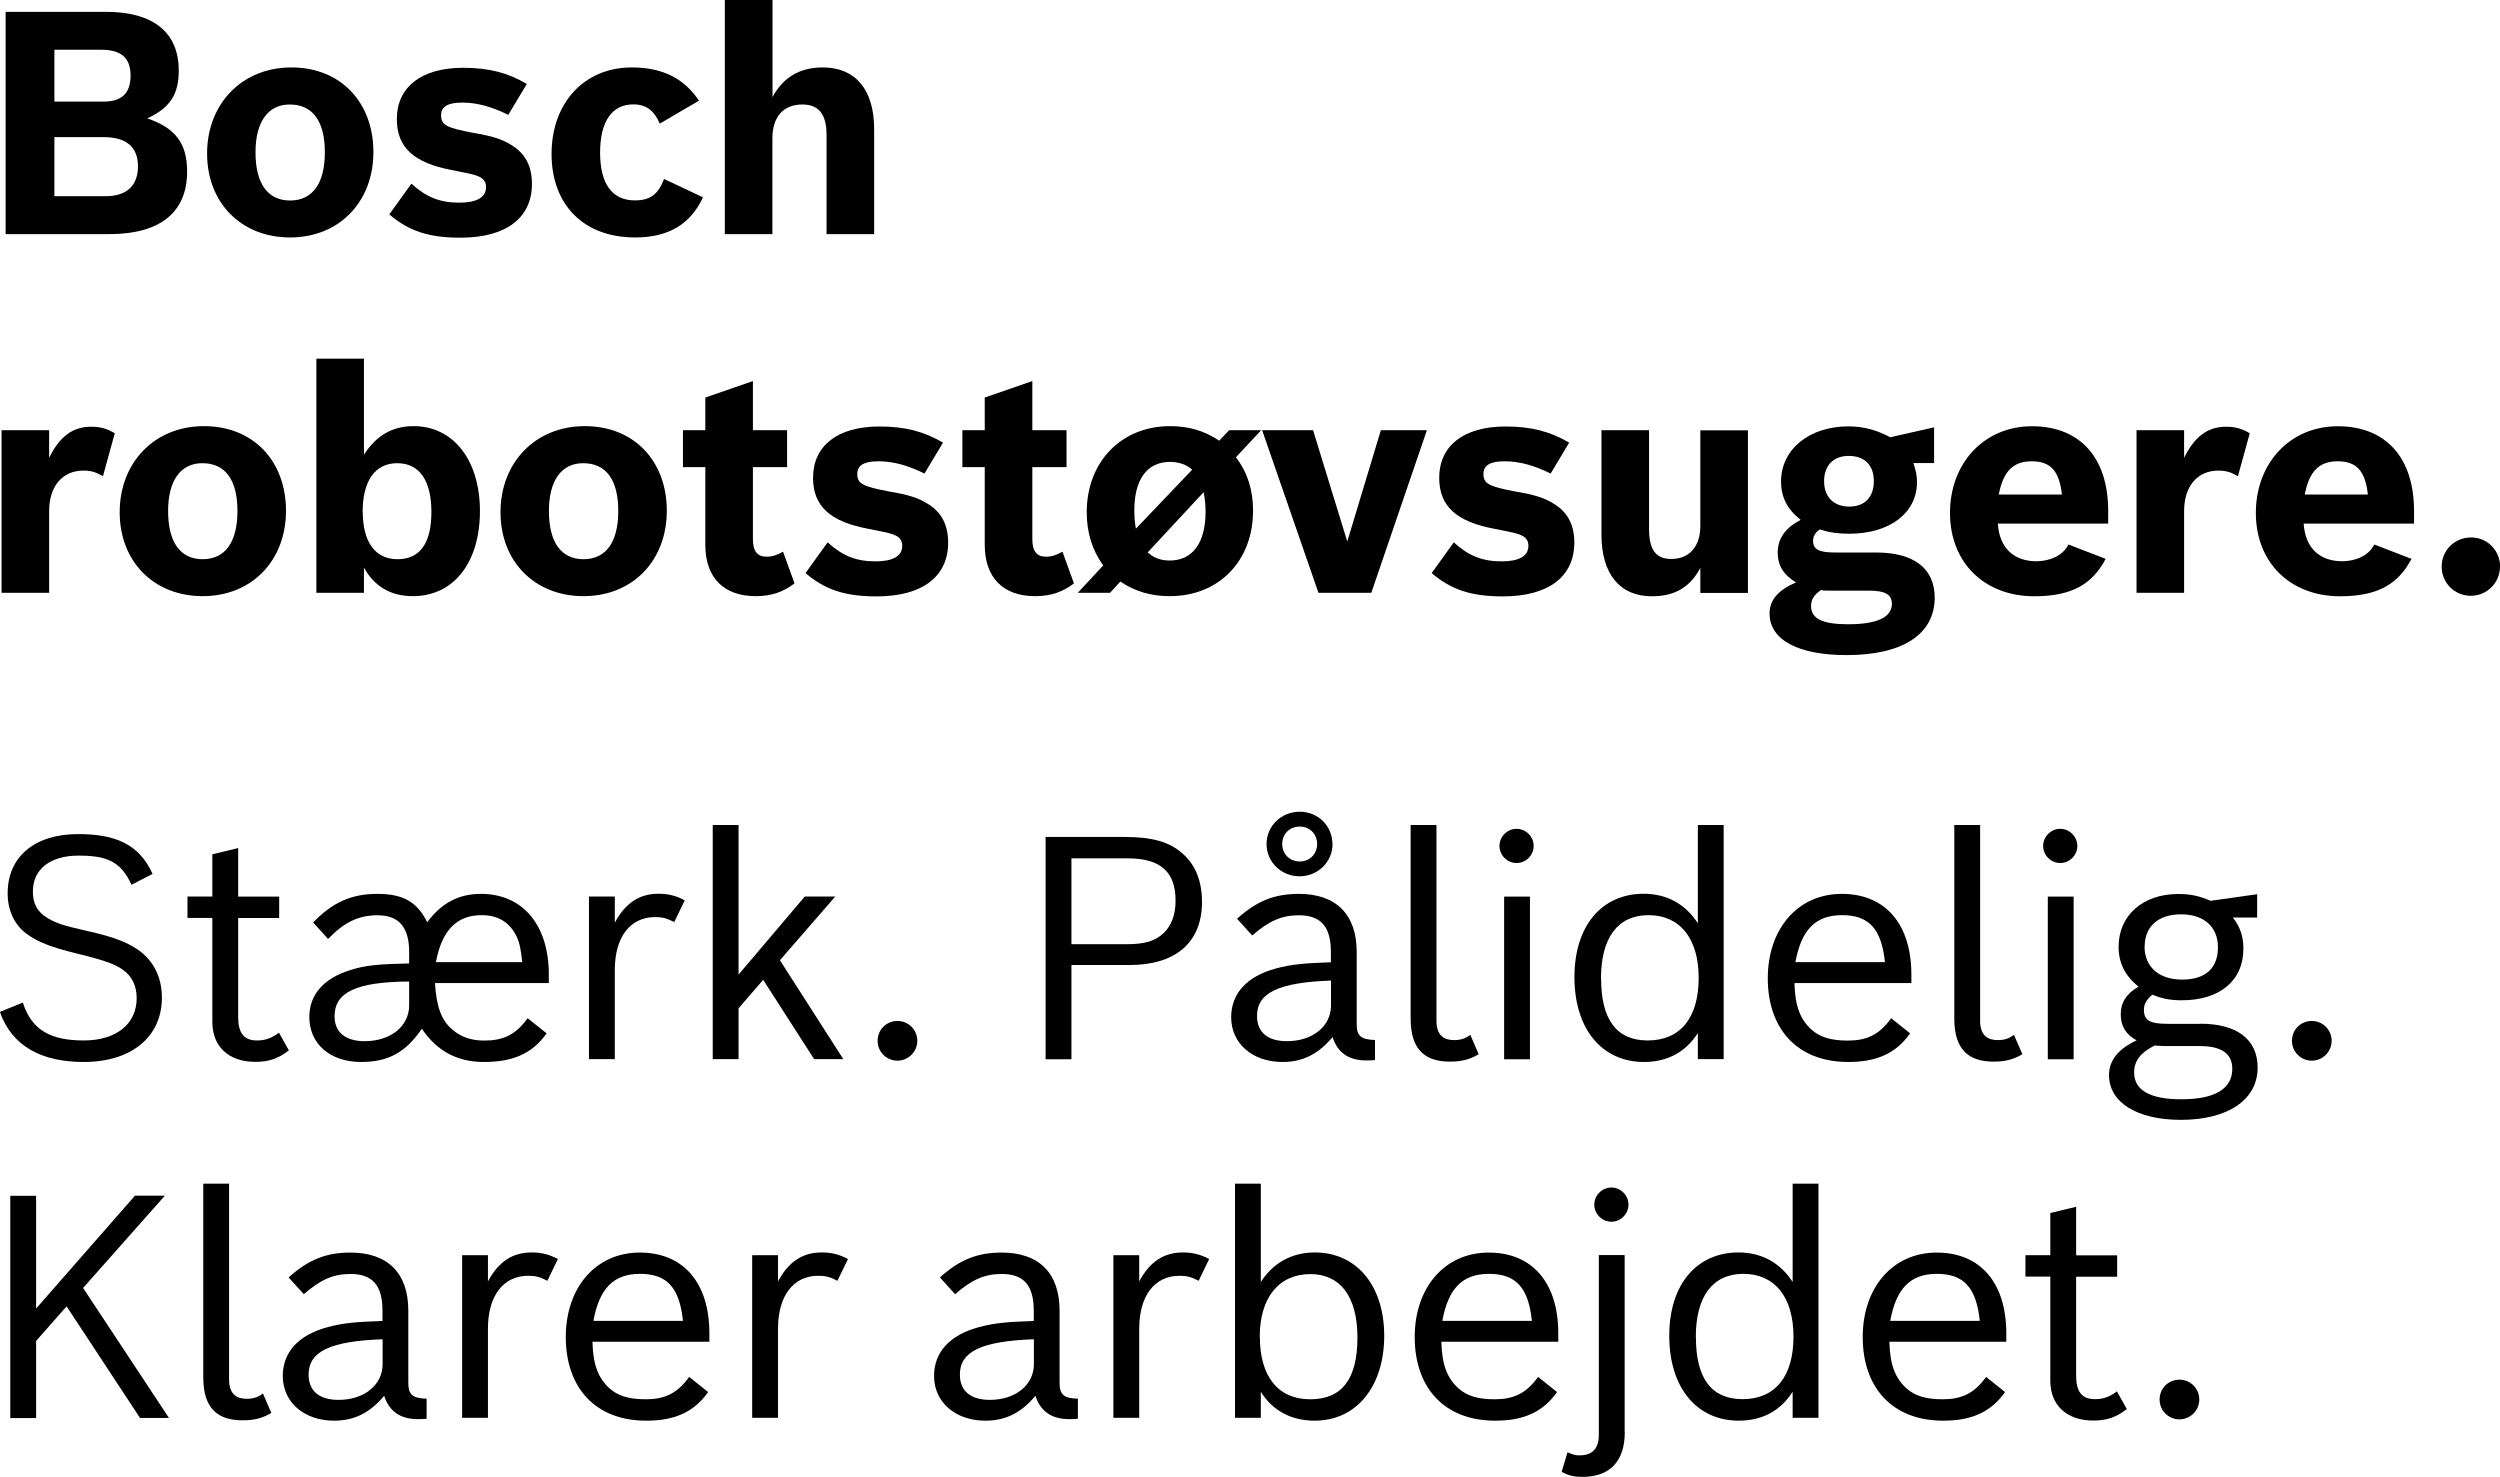
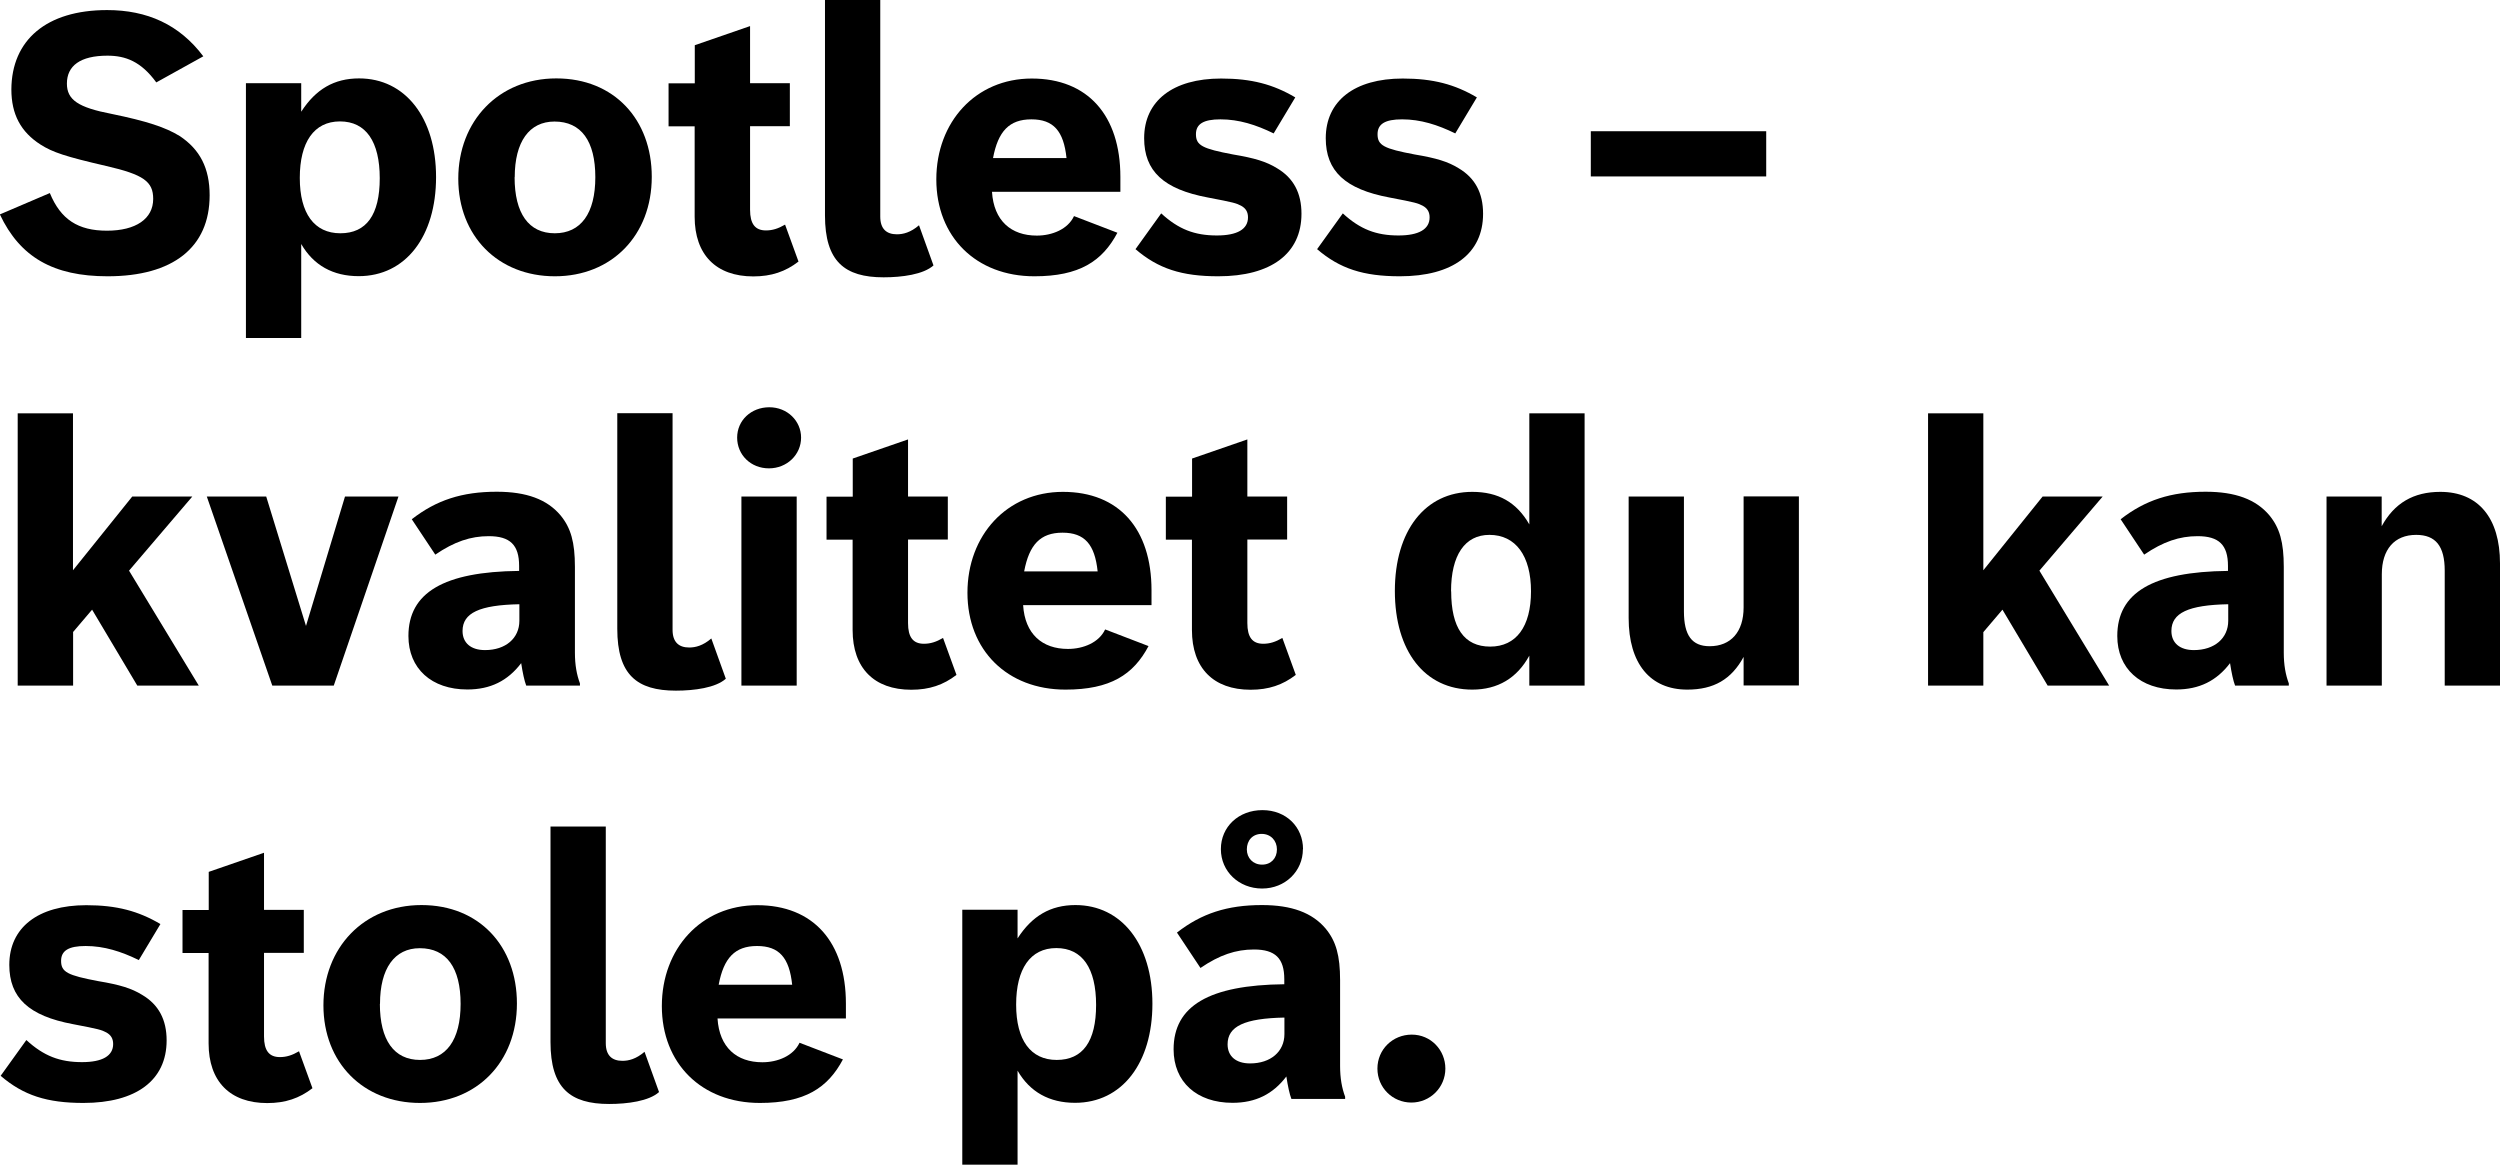
- <svg xmlns="http://www.w3.org/2000/svg" id="Lager_1" data-name="Lager 1" viewBox="0 0 209.09 123.53">
+ <svg xmlns="http://www.w3.org/2000/svg" id="Lager_1" data-name="Lager 1" viewBox="0 0 193.55 90.18">
  <g>
-     <path d="M8.87.99c3.95,0,6.08,1.72,6.08,4.91,0,2-.73,3.12-2.63,4,2.37.81,3.33,2.11,3.33,4.45,0,3.41-2.26,5.23-6.5,5.23H.47V.99h8.4ZM8.63,8.5c1.56,0,2.29-.7,2.29-2.18s-.78-2.16-2.47-2.16h-3.9v4.34h4.08ZM8.84,16.41c1.74,0,2.7-.88,2.7-2.5s-.99-2.44-2.86-2.44h-4.13v4.94h4.29Z" />
-     <path d="M31.23,12.71c0,4.21-2.89,7.15-6.97,7.15s-6.94-2.89-6.94-7.02,2.89-7.2,7.05-7.2,6.86,2.96,6.86,7.07ZM21.37,12.74c0,2.6,1.01,4.03,2.89,4.03s2.91-1.43,2.91-4.03-1.01-4-2.94-4c-1.82,0-2.86,1.46-2.86,4Z" />
-     <path d="M42.48,9.59c-1.27-.62-2.5-1.01-3.82-1.01-1.22,0-1.77.34-1.77,1.07,0,.81.47,1.04,2.68,1.46,1.56.26,2.39.52,3.15.99,1.2.7,1.77,1.79,1.77,3.28,0,2.86-2.18,4.5-5.98,4.5-2.63,0-4.32-.55-5.95-1.95l1.85-2.57c1.25,1.14,2.39,1.59,4,1.59,1.46,0,2.24-.44,2.24-1.3,0-.39-.16-.65-.49-.83-.36-.18-.49-.23-2.39-.6-3.17-.6-4.58-1.9-4.58-4.26,0-2.68,2.05-4.29,5.54-4.29,2.18,0,3.74.42,5.33,1.35l-1.56,2.6Z" />
-     <path d="M58.79,16.51c-1.01,2.18-2.81,3.35-5.67,3.35-4.34,0-6.99-2.76-6.99-6.99s2.7-7.23,6.71-7.23c2.6,0,4.39.94,5.62,2.78l-3.28,1.92c-.44-1.04-1.09-1.61-2.21-1.61-1.79,0-2.78,1.43-2.78,4.03s.99,4,2.91,4c1.3,0,1.95-.52,2.44-1.79l3.25,1.53Z" />
+     <path d="M3.86,14.95c.84,2.04,2.18,2.91,4.42,2.91s3.58-.92,3.58-2.46c0-1.34-.73-1.88-3.64-2.55-3.16-.73-4.14-1.06-5.07-1.65-1.54-.98-2.27-2.35-2.27-4.28C.9,3.11,3.58.78,8.29.78c3.11,0,5.6,1.12,7.45,3.58l-3.64,2.02c-1.18-1.62-2.38-2.07-3.78-2.07-2.1,0-3.14.78-3.14,2.16,0,1.26.87,1.85,3.47,2.35,2.72.56,4.17,1.04,5.26,1.71,1.57,1.04,2.32,2.49,2.32,4.59,0,4.03-2.83,6.27-7.9,6.27-4.2,0-6.78-1.48-8.34-4.79l3.86-1.65Z" />
+     <path d="M23.32,6.44v2.21c1.12-1.74,2.55-2.58,4.48-2.58,3.58,0,5.96,3.05,5.96,7.64s-2.35,7.67-5.99,7.67c-1.99,0-3.5-.84-4.45-2.49v7.28h-4.28V6.44h4.28ZM23.21,13.78c0,2.74,1.12,4.28,3.14,4.28s3.05-1.43,3.05-4.26-1.06-4.4-3.08-4.4-3.11,1.62-3.11,4.37Z" />
+     <path d="M50.46,13.69c0,4.54-3.11,7.7-7.5,7.7s-7.48-3.11-7.48-7.56,3.11-7.76,7.59-7.76,7.39,3.19,7.39,7.62ZM39.84,13.72c0,2.8,1.09,4.34,3.11,4.34s3.14-1.54,3.14-4.34-1.09-4.31-3.16-4.31c-1.96,0-3.08,1.57-3.08,4.31Z" />
+     <path d="M53.79,6.44v-2.94l4.28-1.48v4.42h3.08v3.33h-3.08v6.47c0,1.09.39,1.6,1.23,1.6.5,0,.95-.14,1.48-.45l1.04,2.86c-1.01.78-2.1,1.15-3.5,1.15-2.88,0-4.54-1.68-4.54-4.62v-7h-2.02v-3.33h2.02Z" />
+     <path d="M72.27,20.55c-.78.7-2.44.92-3.86.92-3.02,0-4.54-1.23-4.54-4.79V0h4.28v16.77c0,.95.48,1.37,1.29,1.37.48,0,1.06-.14,1.71-.7l1.12,3.11Z" />
+     <path d="M86.52,18c-1.18,2.24-2.97,3.39-6.44,3.39-4.51,0-7.59-3.05-7.59-7.5s3.05-7.81,7.39-7.81,6.86,2.86,6.86,7.62v1.15h-9.94c.14,2.24,1.48,3.39,3.47,3.39,1.2,0,2.41-.5,2.88-1.51l3.36,1.29ZM82.57,12.24c-.22-2.1-1.01-3-2.72-3s-2.58.92-2.97,3h5.68Z" />
+     <path d="M98.61,10.33c-1.37-.67-2.69-1.09-4.12-1.09-1.32,0-1.9.36-1.9,1.15,0,.87.5,1.12,2.88,1.57,1.68.28,2.58.56,3.39,1.06,1.29.76,1.9,1.93,1.9,3.53,0,3.08-2.35,4.84-6.44,4.84-2.83,0-4.65-.59-6.41-2.1l1.99-2.77c1.34,1.23,2.58,1.71,4.31,1.71,1.57,0,2.41-.48,2.41-1.4,0-.42-.17-.7-.53-.9-.39-.2-.53-.25-2.58-.64-3.42-.64-4.93-2.04-4.93-4.59,0-2.88,2.21-4.62,5.96-4.62,2.35,0,4.03.45,5.74,1.46l-1.68,2.8Z" />
+     <path d="M112.67,10.33c-1.37-.67-2.69-1.09-4.12-1.09-1.32,0-1.9.36-1.9,1.15,0,.87.5,1.12,2.88,1.57,1.68.28,2.58.56,3.39,1.06,1.29.76,1.9,1.93,1.9,3.53,0,3.08-2.35,4.84-6.44,4.84-2.83,0-4.65-.59-6.41-2.1l1.99-2.77c1.34,1.23,2.58,1.71,4.31,1.71,1.57,0,2.41-.48,2.41-1.4,0-.42-.17-.7-.53-.9-.39-.2-.53-.25-2.58-.64-3.42-.64-4.93-2.04-4.93-4.59,0-2.88,2.21-4.62,5.96-4.62,2.35,0,4.03.45,5.74,1.46l-1.68,2.8Z" />
  </g>
-   <path d="M64.61,0v8.11c.91-1.66,2.29-2.47,4.21-2.47,2.73,0,4.29,1.87,4.29,5.15v8.79h-3.98v-8.27c0-1.77-.65-2.57-2.03-2.57-1.59,0-2.5,1.04-2.5,2.83v8.01h-3.98V0h3.98Z" />
-   <path d="M4.11,35.98v2.31c.88-1.79,1.98-2.6,3.51-2.6.75,0,1.35.16,1.98.55l-.99,3.59c-.57-.34-.99-.47-1.64-.47-1.74,0-2.86,1.3-2.86,3.38v6.84H.13v-13.6h3.98Z" />
+   <path d="M136.74,10.16v3.5h-13.58v-3.5h13.58Z" />
  <g>
-     <path d="M23.92,42.71c0,4.21-2.89,7.15-6.97,7.15s-6.94-2.89-6.94-7.02,2.89-7.2,7.05-7.2,6.86,2.96,6.86,7.07ZM14.06,42.74c0,2.6,1.01,4.03,2.89,4.03s2.91-1.43,2.91-4.03-1.01-4-2.94-4c-1.82,0-2.86,1.46-2.86,4Z" />
-     <path d="M30.44,38.03c1.04-1.61,2.37-2.39,4.16-2.39,3.3,0,5.54,2.83,5.54,7.1s-2.16,7.12-5.62,7.12c-1.82,0-3.22-.81-4.08-2.39v2.11h-3.98v-19.58h3.98v8.03ZM30.34,42.79c0,2.55,1.04,3.98,2.91,3.98s2.83-1.33,2.83-3.95-.99-4.08-2.86-4.08-2.89,1.51-2.89,4.06Z" />
-     <path d="M55.77,42.71c0,4.21-2.89,7.15-6.97,7.15s-6.94-2.89-6.94-7.02,2.89-7.2,7.05-7.2,6.86,2.96,6.86,7.07ZM45.91,42.74c0,2.6,1.01,4.03,2.89,4.03s2.91-1.43,2.91-4.03-1.01-4-2.94-4c-1.82,0-2.86,1.46-2.86,4Z" />
-     <path d="M58.99,35.98v-2.73l3.98-1.38v4.11h2.86v3.09h-2.86v6.01c0,1.01.36,1.48,1.14,1.48.47,0,.88-.13,1.38-.42l.96,2.65c-.94.73-1.95,1.07-3.25,1.07-2.68,0-4.21-1.56-4.21-4.29v-6.5h-1.87v-3.09h1.87Z" />
+     <path d="M5.66,48.94v4.14H1.37v-21.08h4.28v12.15l4.59-5.71h4.65l-4.9,5.74,5.4,8.9h-4.76l-3.5-5.88-1.48,1.74Z" />
+     <path d="M20.61,38.44l3.08,10.02,3.02-10.02h4.14l-5.01,14.64h-4.76l-5.07-14.64h4.59Z" />
  </g>
  <g>
-     <path d="M77.29,39.59c-1.27-.62-2.5-1.01-3.82-1.01-1.22,0-1.77.34-1.77,1.07,0,.81.47,1.04,2.68,1.46,1.56.26,2.39.52,3.15.99,1.2.7,1.77,1.79,1.77,3.28,0,2.86-2.18,4.5-5.98,4.5-2.63,0-4.32-.55-5.95-1.95l1.85-2.57c1.25,1.14,2.39,1.59,4,1.59,1.46,0,2.24-.44,2.24-1.3,0-.39-.16-.65-.49-.83-.36-.18-.49-.23-2.39-.6-3.17-.6-4.58-1.9-4.58-4.26,0-2.68,2.05-4.29,5.54-4.29,2.18,0,3.74.42,5.33,1.35l-1.56,2.6Z" />
-     <path d="M82.36,35.98v-2.73l3.98-1.38v4.11h2.86v3.09h-2.86v6.01c0,1.01.36,1.48,1.14,1.48.47,0,.88-.13,1.38-.42l.96,2.65c-.94.73-1.95,1.07-3.25,1.07-2.68,0-4.21-1.56-4.21-4.29v-6.5h-1.87v-3.09h1.87Z" />
-     <path d="M92.27,47.29c-.91-1.25-1.38-2.73-1.38-4.45,0-4.21,2.89-7.2,6.97-7.2,1.56,0,2.89.39,4.11,1.22l.83-.88h2.68l-2.11,2.26c.96,1.27,1.43,2.73,1.43,4.47,0,4.21-2.86,7.15-6.97,7.15-1.56,0-2.89-.39-4.13-1.22l-.86.94h-2.7l2.13-2.29ZM99.71,39.28c-.47-.42-1.12-.65-1.85-.65-1.92,0-2.99,1.46-2.99,4.06,0,.52.03.94.13,1.53l4.71-4.94ZM95.99,46.2c.52.47,1.09.68,1.85.68,1.9,0,2.99-1.48,2.99-4.08,0-.55-.05-1.01-.16-1.64l-4.68,5.04Z" />
-     <path d="M109.82,35.98l2.86,9.31,2.81-9.31h3.85l-4.65,13.6h-4.42l-4.71-13.6h4.26Z" />
-     <path d="M129.66,39.59c-1.27-.62-2.5-1.01-3.82-1.01-1.22,0-1.77.34-1.77,1.07,0,.81.47,1.04,2.68,1.46,1.56.26,2.39.52,3.15.99,1.2.7,1.77,1.79,1.77,3.28,0,2.86-2.18,4.5-5.98,4.5-2.63,0-4.32-.55-5.95-1.95l1.85-2.57c1.25,1.14,2.39,1.59,4,1.59,1.46,0,2.24-.44,2.24-1.3,0-.39-.16-.65-.49-.83-.36-.18-.49-.23-2.39-.6-3.17-.6-4.58-1.9-4.58-4.26,0-2.68,2.05-4.29,5.54-4.29,2.18,0,3.74.42,5.33,1.35l-1.56,2.6Z" />
-     <path d="M142.21,47.5c-.88,1.64-2.16,2.37-4.06,2.37-2.68,0-4.21-1.87-4.21-5.15v-8.74h3.98v8.27c0,1.72.57,2.5,1.85,2.5,1.53,0,2.44-1.04,2.44-2.78v-7.98h3.98v13.6h-3.98v-2.08Z" />
-     <path d="M160.02,38.71c.23.68.31,1.07.31,1.61,0,2.57-2.26,4.32-5.67,4.32-.91,0-1.64-.1-2.47-.36-.36.26-.55.57-.55.94,0,.73.47.99,1.85.99h3.43c3.15,0,4.89,1.33,4.89,3.77,0,3.07-2.68,4.81-7.36,4.81-4.06,0-6.45-1.27-6.45-3.48,0-1.12.7-1.95,2.21-2.6-1.04-.62-1.53-1.43-1.53-2.47,0-1.2.62-2.08,1.92-2.76-1.12-.88-1.64-1.9-1.64-3.22,0-2.68,2.37-4.6,5.62-4.6,1.27,0,2.34.29,3.51.91l3.67-.83v2.99h-1.74ZM153.21,49.4c-.49,0-.68,0-.91-.05-.57.39-.83.78-.83,1.33,0,1.07.96,1.53,3.09,1.53,2.42,0,3.67-.57,3.67-1.72,0-.75-.55-1.09-1.87-1.09h-3.15ZM152.56,40.24c0,1.33.81,2.13,2.11,2.13s2.05-.81,2.05-2.13-.75-2.11-2.11-2.11c-1.27,0-2.05.81-2.05,2.11Z" />
-     <path d="M176.12,46.72c-1.09,2.08-2.76,3.15-5.98,3.15-4.19,0-7.05-2.83-7.05-6.97s2.83-7.25,6.86-7.25,6.37,2.65,6.37,7.07v1.07h-9.23c.13,2.08,1.38,3.15,3.22,3.15,1.12,0,2.24-.47,2.68-1.4l3.12,1.2ZM172.45,41.36c-.21-1.95-.94-2.78-2.52-2.78s-2.39.86-2.76,2.78h5.28Z" />
-     <path d="M182.67,35.98v2.31c.88-1.79,1.98-2.6,3.51-2.6.75,0,1.35.16,1.98.55l-.99,3.59c-.57-.34-.99-.47-1.64-.47-1.74,0-2.86,1.3-2.86,3.38v6.84h-3.98v-13.6h3.98Z" />
-     <path d="M201.7,46.72c-1.09,2.08-2.76,3.15-5.98,3.15-4.19,0-7.05-2.83-7.05-6.97s2.83-7.25,6.86-7.25,6.37,2.65,6.37,7.07v1.07h-9.23c.13,2.08,1.38,3.15,3.22,3.15,1.12,0,2.24-.47,2.68-1.4l3.12,1.2ZM198.04,41.36c-.21-1.95-.94-2.78-2.52-2.78s-2.39.86-2.76,2.78h5.28Z" />
-   </g>
-   <path d="M209.09,47.39c0,1.35-1.09,2.44-2.44,2.44s-2.44-1.07-2.44-2.44,1.09-2.44,2.47-2.44,2.42,1.12,2.42,2.44Z" />
-   <g>
-     <path d="M11,74c-.91-2-2.13-2.44-4.45-2.44s-3.8,1.12-3.8,2.99c0,1.07.39,1.74,1.27,2.26.73.42,1.27.6,3.22,1.04,2.34.52,3.59,1.01,4.58,1.79,1.12.91,1.72,2.21,1.72,3.8,0,3.28-2.55,5.38-6.53,5.38-3.51,0-6.01-1.3-7.02-4.19l1.92-.78c.75,2.37,2.42,3.17,5.1,3.17s4.42-1.35,4.42-3.54c0-.91-.31-1.66-.91-2.18-.73-.62-1.51-.91-4.13-1.56-2.13-.52-3.25-.96-4.19-1.66-1.01-.75-1.56-1.95-1.56-3.38,0-3.04,2.26-4.94,5.88-4.94,3.09,0,5.1.81,6.24,3.33l-1.77.91Z" />
-     <path d="M17.76,74.99v-3.54l2.16-.52v4.06h3.43v1.79h-3.43v8.29c0,1.33.49,1.95,1.56,1.95.7,0,1.22-.18,1.85-.65l.83,1.48c-.91.7-1.69.96-2.81.96-2.21,0-3.59-1.27-3.59-3.33v-8.71h-2.08v-1.79h2.08Z" />
-   </g>
-   <path d="M45.71,86.43c-1.25,1.79-2.99,2.39-5.23,2.39s-3.93-.91-5.2-2.78c-1.35,1.98-2.81,2.78-5.07,2.78-2.6,0-4.34-1.51-4.34-3.77,0-1.85,1.2-3.22,3.38-3.9,1.27-.42,2.39-.52,4.97-.57v-.96c0-2.08-.86-3.07-2.65-3.07-1.56,0-2.78.57-4.13,1.98l-1.25-1.38c1.64-1.69,3.2-2.39,5.38-2.39s3.33.7,4.16,2.37c1.2-1.61,2.63-2.37,4.5-2.37,3.48,0,5.67,2.6,5.67,6.73v.73h-9.52c.13,2,.52,3.09,1.46,3.9.7.6,1.56.91,2.65.91,1.51,0,2.6-.42,3.64-1.87l1.59,1.27ZM34.22,82.09c-4.39.03-6.24.88-6.24,2.91,0,1.33.91,2.08,2.52,2.08,2.16,0,3.72-1.25,3.72-2.99v-2ZM43.68,80.47c-.13-1.12-.21-1.56-.44-2.08-.57-1.22-1.53-1.85-2.96-1.85-2.08,0-3.33,1.27-3.82,3.93h7.23Z" />
-   <g>
-     <path d="M51.42,74.99v2.18c.88-1.64,2.05-2.42,3.64-2.42.83,0,1.48.16,2.21.55l-.88,1.82c-.6-.31-.96-.42-1.59-.42-2.11,0-3.38,1.69-3.38,4.42v7.46h-2.16v-13.6h2.16Z" />
-     <path d="M61.77,84.32v4.26h-2.16v-19.58h2.16v12.51l5.54-6.53h2.55l-4.63,5.33,5.3,8.27h-2.44l-4.26-6.63-2.05,2.37Z" />
-     <path d="M76.72,87.05c0,.91-.75,1.66-1.66,1.66s-1.66-.73-1.66-1.66.73-1.66,1.66-1.66,1.66.75,1.66,1.66Z" />
-   </g>
-   <path d="M94.06,70c2.34,0,3.77.42,4.86,1.4,1.07.94,1.61,2.31,1.61,4.03,0,3.38-2.18,5.28-6.06,5.28h-4.86v7.88h-2.16v-18.59h6.6ZM94.21,78.97c1.53,0,2.42-.26,3.12-.94.65-.62.99-1.53.99-2.7,0-2.42-1.27-3.54-3.98-3.54h-4.73v7.18h4.6Z" />
-   <g>
-     <path d="M115.01,88.66c-.29.03-.55.03-.75.03-1.46,0-2.39-.65-2.81-1.95-1.2,1.43-2.5,2.08-4.19,2.08-2.52,0-4.29-1.56-4.29-3.74,0-2,1.33-3.43,3.74-4.08,1.27-.34,2.26-.44,4.6-.52v-.86c0-2.11-.83-3.07-2.68-3.07-1.43,0-2.5.47-3.9,1.69l-1.27-1.4c1.64-1.48,3.12-2.08,5.17-2.08,3.12,0,4.84,1.72,4.84,4.86v6.06c0,.96.36,1.27,1.53,1.3v1.69ZM111.32,82.01c-4.37.16-6.19,1.01-6.19,2.96,0,1.35.88,2.11,2.5,2.11,2.16,0,3.69-1.25,3.69-2.99v-2.08ZM111.45,70.59c0,1.48-1.22,2.7-2.76,2.7s-2.76-1.2-2.76-2.7,1.22-2.7,2.78-2.7,2.73,1.22,2.73,2.7ZM107.24,70.59c0,.83.62,1.46,1.46,1.46s1.46-.62,1.46-1.46-.62-1.46-1.46-1.46-1.46.62-1.46,1.46Z" />
-     <path d="M123.67,88.17c-.65.39-1.33.62-2.39.62-1.98,0-3.3-.88-3.3-3.59v-16.2h2.16v16.38c0,1.27.68,1.61,1.48,1.61.62,0,1.01-.18,1.35-.44l.7,1.61Z" />
-     <path d="M128.27,70.75c0,.78-.65,1.43-1.43,1.43s-1.43-.65-1.43-1.43.65-1.43,1.43-1.43,1.43.65,1.43,1.43ZM127.96,74.99v13.6h-2.16v-13.6h2.16Z" />
-     <path d="M142,86.4c-1.01,1.59-2.55,2.42-4.5,2.42-3.54,0-5.82-2.78-5.82-7.1s2.31-6.97,5.8-6.97c1.92,0,3.48.86,4.52,2.47v-8.22h2.16v19.58h-2.16v-2.18ZM133.91,81.85c0,3.43,1.3,5.17,3.9,5.17,2.73,0,4.26-1.9,4.26-5.23s-1.59-5.25-4.19-5.25-3.98,1.92-3.98,5.3Z" />
-     <path d="M159.75,86.43c-1.25,1.79-2.99,2.39-5.17,2.39-4.32,0-6.73-2.83-6.73-6.99s2.52-7.07,6.19-7.07,5.82,2.55,5.82,6.76v.7h-9.78c.05,1.95.49,3.04,1.43,3.9.7.62,1.61.91,3.02.91,1.51,0,2.6-.42,3.64-1.87l1.59,1.27ZM157.65,80.47c-.29-2.78-1.33-3.93-3.59-3.93s-3.41,1.27-3.9,3.93h7.49Z" />
-     <path d="M169.14,88.17c-.65.39-1.33.62-2.39.62-1.98,0-3.3-.88-3.3-3.59v-16.2h2.16v16.38c0,1.27.68,1.61,1.48,1.61.62,0,1.01-.18,1.35-.44l.7,1.61Z" />
-     <path d="M173.74,70.75c0,.78-.65,1.43-1.43,1.43s-1.43-.65-1.43-1.43.65-1.43,1.43-1.43,1.43.65,1.43,1.43ZM173.43,74.99v13.6h-2.16v-13.6h2.16Z" />
+     <path d="M40.74,53.08c-.14-.36-.28-1.01-.39-1.74-1.04,1.37-2.38,2.04-4.17,2.04-2.77,0-4.56-1.62-4.56-4.14,0-3.36,2.74-4.98,8.57-5.04v-.39c0-1.62-.7-2.3-2.35-2.3-1.4,0-2.66.42-4.14,1.43l-1.82-2.74c1.9-1.48,3.89-2.13,6.58-2.13,2.3,0,3.89.59,4.93,1.82.81.98,1.12,2.1,1.12,4v6.64c0,.95.14,1.71.39,2.38v.17h-4.14ZM40.21,46.78c-3.08.06-4.4.67-4.4,2.07,0,.92.64,1.48,1.74,1.48,1.6,0,2.66-.92,2.66-2.27v-1.29Z" />
+     <path d="M56.19,52.55c-.78.7-2.44.92-3.86.92-3.02,0-4.54-1.23-4.54-4.79v-16.69h4.28v16.77c0,.95.48,1.37,1.29,1.37.48,0,1.06-.14,1.71-.7l1.12,3.11Z" />
+     <path d="M62.02,33.88c0,1.32-1.09,2.38-2.49,2.38s-2.46-1.04-2.46-2.38,1.09-2.35,2.49-2.35,2.46,1.06,2.46,2.35ZM61.68,38.44v14.64h-4.28v-14.64h4.28Z" />
+     <path d="M66.02,38.44v-2.94l4.28-1.48v4.42h3.08v3.33h-3.08v6.47c0,1.09.39,1.6,1.23,1.6.5,0,.95-.14,1.48-.45l1.04,2.86c-1.01.78-2.1,1.15-3.5,1.15-2.88,0-4.54-1.68-4.54-4.62v-7h-2.02v-3.33h2.02Z" />
  </g>
  <g>
-     <path d="M184.04,85.62c3.07,0,4.78,1.33,4.78,3.67,0,2.68-2.47,4.37-6.42,4.37-3.67,0-6.01-1.46-6.01-3.74,0-1.22.75-2.18,2.31-2.91-.91-.49-1.33-1.2-1.33-2.18s.47-1.72,1.48-2.31c-1.12-.91-1.66-1.98-1.66-3.33,0-2.63,2.03-4.42,4.99-4.42,1.01,0,1.77.16,2.7.57l3.9-.55v1.95h-2.03c.62.81.88,1.59.88,2.6,0,2.68-1.98,4.32-5.15,4.32-.94,0-1.66-.13-2.47-.47-.49.42-.7.78-.7,1.27,0,.88.49,1.17,2,1.17h2.7ZM181.07,87.49c-.21,0-.65-.03-.86-.05-1.2.6-1.72,1.3-1.72,2.26,0,1.48,1.33,2.24,3.95,2.24,2.81,0,4.26-.88,4.26-2.55,0-1.27-.91-1.9-2.7-1.9h-2.94ZM179.36,79.17c0,1.69,1.2,2.76,3.15,2.76s2.99-.96,2.99-2.7-1.2-2.76-3.09-2.76-3.04,1.01-3.04,2.7Z" />
-     <path d="M195.01,87.05c0,.91-.75,1.66-1.66,1.66s-1.66-.73-1.66-1.66.73-1.66,1.66-1.66,1.66.75,1.66,1.66Z" />
-   </g>
-   <path d="M3.02,100v9.44l8.27-9.44h2.5l-6.84,7.72,7.18,10.87h-2.42l-6.14-9.33-2.55,2.89v6.45H.86v-18.59h2.16Z" />
-   <g>
-     <path d="M22.69,118.17c-.65.39-1.33.62-2.39.62-1.98,0-3.3-.88-3.3-3.59v-16.2h2.16v16.38c0,1.27.68,1.61,1.48,1.61.62,0,1.01-.18,1.35-.44l.7,1.61Z" />
-     <path d="M35.69,118.66c-.29.03-.55.03-.75.03-1.46,0-2.39-.65-2.81-1.95-1.2,1.43-2.5,2.08-4.19,2.08-2.52,0-4.29-1.56-4.29-3.74,0-2,1.33-3.43,3.74-4.08,1.27-.34,2.26-.44,4.6-.52v-.86c0-2.11-.83-3.07-2.68-3.07-1.43,0-2.5.47-3.9,1.69l-1.27-1.4c1.64-1.48,3.12-2.08,5.17-2.08,3.12,0,4.84,1.72,4.84,4.86v6.06c0,.96.36,1.27,1.53,1.3v1.69ZM32,112.01c-4.37.16-6.19,1.01-6.19,2.96,0,1.35.88,2.11,2.5,2.11,2.16,0,3.69-1.25,3.69-2.99v-2.08Z" />
-     <path d="M40.81,104.99v2.18c.88-1.64,2.05-2.42,3.64-2.42.83,0,1.48.16,2.21.55l-.88,1.82c-.6-.31-.96-.42-1.59-.42-2.11,0-3.38,1.69-3.38,4.42v7.46h-2.16v-13.6h2.16Z" />
+     <path d="M88.93,50c-1.18,2.24-2.97,3.39-6.44,3.39-4.51,0-7.59-3.05-7.59-7.5s3.05-7.81,7.39-7.81,6.86,2.86,6.86,7.62v1.15h-9.94c.14,2.24,1.48,3.39,3.47,3.39,1.2,0,2.41-.5,2.88-1.51l3.36,1.29ZM84.98,44.24c-.22-2.1-1.01-3-2.72-3s-2.58.92-2.97,3h5.68Z" />
+     <path d="M92.29,38.44v-2.94l4.28-1.48v4.42h3.08v3.33h-3.08v6.47c0,1.09.39,1.6,1.23,1.6.5,0,.95-.14,1.48-.45l1.04,2.86c-1.01.78-2.1,1.15-3.5,1.15-2.88,0-4.54-1.68-4.54-4.62v-7h-2.02v-3.33h2.02Z" />
  </g>
  <g>
-     <path d="M59.22,116.43c-1.25,1.79-2.99,2.39-5.17,2.39-4.32,0-6.73-2.83-6.73-6.99s2.52-7.07,6.19-7.07,5.82,2.55,5.82,6.76v.7h-9.78c.05,1.95.49,3.04,1.43,3.9.7.62,1.61.91,3.02.91,1.51,0,2.6-.42,3.64-1.87l1.59,1.27ZM57.12,110.47c-.29-2.78-1.33-3.93-3.59-3.93s-3.41,1.27-3.9,3.93h7.49Z" />
-     <path d="M65.07,104.99v2.18c.88-1.64,2.05-2.42,3.64-2.42.83,0,1.48.16,2.21.55l-.88,1.82c-.6-.31-.96-.42-1.59-.42-2.11,0-3.38,1.69-3.38,4.42v7.46h-2.16v-13.6h2.16Z" />
+     <path d="M118.4,50.76c-.95,1.74-2.44,2.63-4.42,2.63-3.67,0-5.99-2.97-5.99-7.64s2.35-7.67,5.99-7.67c2.02,0,3.44.81,4.42,2.52v-8.6h4.28v21.08h-4.28v-2.32ZM112.35,45.78c0,2.83,1.01,4.28,3.02,4.28s3.16-1.54,3.16-4.28-1.18-4.37-3.22-4.37c-1.9,0-2.97,1.57-2.97,4.37Z" />
+     <path d="M135,50.84c-.95,1.76-2.32,2.55-4.37,2.55-2.88,0-4.54-2.02-4.54-5.54v-9.41h4.28v8.9c0,1.85.62,2.69,1.99,2.69,1.65,0,2.63-1.12,2.63-3v-8.6h4.28v14.64h-4.28v-2.24Z" />
  </g>
  <g>
-     <path d="M90.16,118.66c-.29.03-.55.03-.75.03-1.46,0-2.39-.65-2.81-1.95-1.2,1.43-2.5,2.08-4.19,2.08-2.52,0-4.29-1.56-4.29-3.74,0-2,1.33-3.43,3.74-4.08,1.27-.34,2.26-.44,4.6-.52v-.86c0-2.11-.83-3.07-2.68-3.07-1.43,0-2.5.47-3.9,1.69l-1.27-1.4c1.64-1.48,3.12-2.08,5.17-2.08,3.12,0,4.84,1.72,4.84,4.86v6.06c0,.96.36,1.27,1.53,1.3v1.69ZM86.47,112.01c-4.37.16-6.19,1.01-6.19,2.96,0,1.35.88,2.11,2.5,2.11,2.16,0,3.69-1.25,3.69-2.99v-2.08Z" />
-     <path d="M95.28,104.99v2.18c.88-1.64,2.05-2.42,3.64-2.42.83,0,1.48.16,2.21.55l-.88,1.82c-.6-.31-.96-.42-1.59-.42-2.11,0-3.38,1.69-3.38,4.42v7.46h-2.16v-13.6h2.16Z" />
-     <path d="M105.45,107.22c1.04-1.61,2.6-2.47,4.52-2.47,3.48,0,5.8,2.76,5.8,6.97s-2.29,7.1-5.82,7.1c-1.95,0-3.51-.83-4.5-2.42v2.18h-2.16v-19.58h2.16v8.22ZM105.37,111.8c0,3.33,1.53,5.23,4.21,5.23s3.95-1.72,3.95-5.17-1.46-5.3-3.93-5.3c-2.65,0-4.24,1.98-4.24,5.25Z" />
-     <path d="M130.22,116.43c-1.25,1.79-2.99,2.39-5.17,2.39-4.32,0-6.73-2.83-6.73-6.99s2.52-7.07,6.19-7.07,5.82,2.55,5.82,6.76v.7h-9.78c.05,1.95.49,3.04,1.43,3.9.7.62,1.61.91,3.02.91,1.51,0,2.6-.42,3.64-1.87l1.59,1.27ZM128.12,110.47c-.29-2.78-1.33-3.93-3.59-3.93s-3.41,1.27-3.9,3.93h7.49Z" />
+     <path d="M153.55,48.94v4.14h-4.28v-21.08h4.28v12.15l4.59-5.71h4.65l-4.9,5.74,5.4,8.9h-4.76l-3.5-5.88-1.48,1.74Z" />
+     <path d="M173.04,53.08c-.14-.36-.28-1.01-.39-1.74-1.04,1.37-2.38,2.04-4.17,2.04-2.77,0-4.56-1.62-4.56-4.14,0-3.36,2.74-4.98,8.57-5.04v-.39c0-1.62-.7-2.3-2.35-2.3-1.4,0-2.66.42-4.14,1.43l-1.82-2.74c1.9-1.48,3.89-2.13,6.58-2.13,2.3,0,3.89.59,4.93,1.82.81.98,1.12,2.1,1.12,4v6.64c0,.95.14,1.71.39,2.38v.17h-4.14ZM172.51,46.78c-3.08.06-4.4.67-4.4,2.07,0,.92.64,1.48,1.74,1.48,1.6,0,2.66-.92,2.66-2.27v-1.29Z" />
+   </g>
+   <path d="M184.39,38.44v2.3c.98-1.79,2.46-2.66,4.54-2.66,2.94,0,4.62,2.02,4.62,5.54v9.46h-4.28v-8.9c0-1.9-.7-2.77-2.21-2.77-1.68,0-2.66,1.12-2.66,3.05v8.62h-4.28v-14.64h4.28Z" />
+   <g>
+     <path d="M10.75,74.33c-1.37-.67-2.69-1.09-4.12-1.09-1.32,0-1.9.36-1.9,1.15,0,.87.5,1.12,2.88,1.57,1.68.28,2.58.56,3.39,1.06,1.29.76,1.9,1.93,1.9,3.53,0,3.08-2.35,4.84-6.44,4.84-2.83,0-4.65-.59-6.41-2.1l1.99-2.77c1.34,1.23,2.58,1.71,4.31,1.71,1.57,0,2.41-.48,2.41-1.4,0-.42-.17-.7-.53-.9-.39-.2-.53-.25-2.58-.64-3.42-.64-4.93-2.04-4.93-4.59,0-2.88,2.21-4.62,5.96-4.62,2.35,0,4.03.45,5.74,1.46l-1.68,2.8Z" />
+     <path d="M16.16,70.44v-2.94l4.28-1.48v4.42h3.08v3.33h-3.08v6.47c0,1.09.39,1.6,1.23,1.6.5,0,.95-.14,1.48-.45l1.04,2.86c-1.01.78-2.1,1.15-3.5,1.15-2.88,0-4.54-1.68-4.54-4.62v-7h-2.02v-3.33h2.02Z" />
  </g>
  <g>
-     <path d="M135.89,119.78c0,2.44-1.25,3.74-3.54,3.74-.7,0-1.14-.1-1.74-.42l.49-1.64c.52.23.65.26,1.01.26,1.07,0,1.61-.57,1.61-1.72v-15.03h2.16v14.79ZM136.2,100.75c0,.78-.65,1.43-1.43,1.43s-1.43-.65-1.43-1.43.65-1.43,1.43-1.43,1.43.65,1.43,1.43Z" />
-     <path d="M149.93,116.4c-1.01,1.59-2.55,2.42-4.5,2.42-3.54,0-5.82-2.78-5.82-7.1s2.31-6.97,5.8-6.97c1.92,0,3.48.86,4.52,2.47v-8.22h2.16v19.58h-2.16v-2.18ZM141.84,111.85c0,3.43,1.3,5.17,3.9,5.17,2.73,0,4.26-1.9,4.26-5.23s-1.59-5.25-4.19-5.25-3.98,1.92-3.98,5.3Z" />
-     <path d="M167.69,116.43c-1.25,1.79-2.99,2.39-5.17,2.39-4.32,0-6.73-2.83-6.73-6.99s2.52-7.07,6.19-7.07,5.82,2.55,5.82,6.76v.7h-9.78c.05,1.95.49,3.04,1.43,3.9.7.62,1.61.91,3.02.91,1.51,0,2.6-.42,3.64-1.87l1.59,1.27ZM165.58,110.47c-.29-2.78-1.33-3.93-3.59-3.93s-3.41,1.27-3.9,3.93h7.49Z" />
+     <path d="M40.02,77.69c0,4.54-3.11,7.7-7.5,7.7s-7.48-3.11-7.48-7.56,3.11-7.76,7.59-7.76,7.39,3.19,7.39,7.62ZM29.41,77.72c0,2.8,1.09,4.34,3.11,4.34s3.14-1.54,3.14-4.34-1.09-4.31-3.16-4.31c-1.96,0-3.08,1.57-3.08,4.31Z" />
+     <path d="M51.02,84.55c-.78.7-2.44.92-3.86.92-3.02,0-4.54-1.23-4.54-4.79v-16.69h4.28v16.77c0,.95.48,1.37,1.29,1.37.48,0,1.06-.14,1.71-.7l1.12,3.11Z" />
+     <path d="M65.27,82c-1.18,2.24-2.97,3.39-6.44,3.39-4.51,0-7.59-3.05-7.59-7.5s3.05-7.81,7.39-7.81,6.86,2.86,6.86,7.62v1.15h-9.94c.14,2.24,1.48,3.39,3.47,3.39,1.2,0,2.41-.5,2.88-1.51l3.36,1.29ZM61.33,76.24c-.22-2.1-1.01-3-2.72-3s-2.58.92-2.97,3h5.68Z" />
  </g>
  <g>
-     <path d="M171.48,104.99v-3.54l2.16-.52v4.06h3.43v1.79h-3.43v8.29c0,1.33.49,1.95,1.56,1.95.7,0,1.22-.18,1.85-.65l.83,1.48c-.91.7-1.69.96-2.81.96-2.21,0-3.59-1.27-3.59-3.33v-8.71h-2.08v-1.79h2.08Z" />
-     <path d="M183.94,117.05c0,.91-.75,1.66-1.66,1.66s-1.66-.73-1.66-1.66.73-1.66,1.66-1.66,1.66.75,1.66,1.66Z" />
+     <path d="M78.78,70.44v2.21c1.12-1.74,2.55-2.58,4.48-2.58,3.58,0,5.96,3.05,5.96,7.64s-2.35,7.67-5.99,7.67c-1.99,0-3.5-.84-4.45-2.49v7.28h-4.28v-19.74h4.28ZM78.67,77.78c0,2.74,1.12,4.28,3.14,4.28s3.05-1.43,3.05-4.26-1.06-4.4-3.08-4.4-3.11,1.62-3.11,4.37Z" />
+     <path d="M99.98,85.08c-.14-.36-.28-1.01-.39-1.74-1.04,1.37-2.38,2.04-4.17,2.04-2.77,0-4.56-1.62-4.56-4.14,0-3.36,2.74-4.98,8.57-5.04v-.39c0-1.62-.7-2.3-2.35-2.3-1.4,0-2.66.42-4.14,1.43l-1.82-2.74c1.9-1.48,3.89-2.13,6.58-2.13,2.3,0,3.89.59,4.93,1.82.81.98,1.12,2.1,1.12,4v6.64c0,.95.14,1.71.39,2.38v.17h-4.14ZM100.87,65.74c0,1.71-1.37,3.05-3.16,3.05s-3.19-1.32-3.19-3.05,1.37-3.02,3.22-3.02,3.14,1.32,3.14,3.02ZM99.44,78.78c-3.08.06-4.4.67-4.4,2.07,0,.92.64,1.48,1.74,1.48,1.6,0,2.66-.92,2.66-2.27v-1.29ZM96.53,65.76c0,.67.48,1.18,1.18,1.18s1.15-.5,1.15-1.18-.48-1.2-1.18-1.2-1.15.5-1.15,1.2Z" />
+     <path d="M111.9,82.73c0,1.46-1.18,2.63-2.63,2.63s-2.63-1.15-2.63-2.63,1.18-2.63,2.66-2.63,2.6,1.2,2.6,2.63Z" />
  </g>
</svg>
